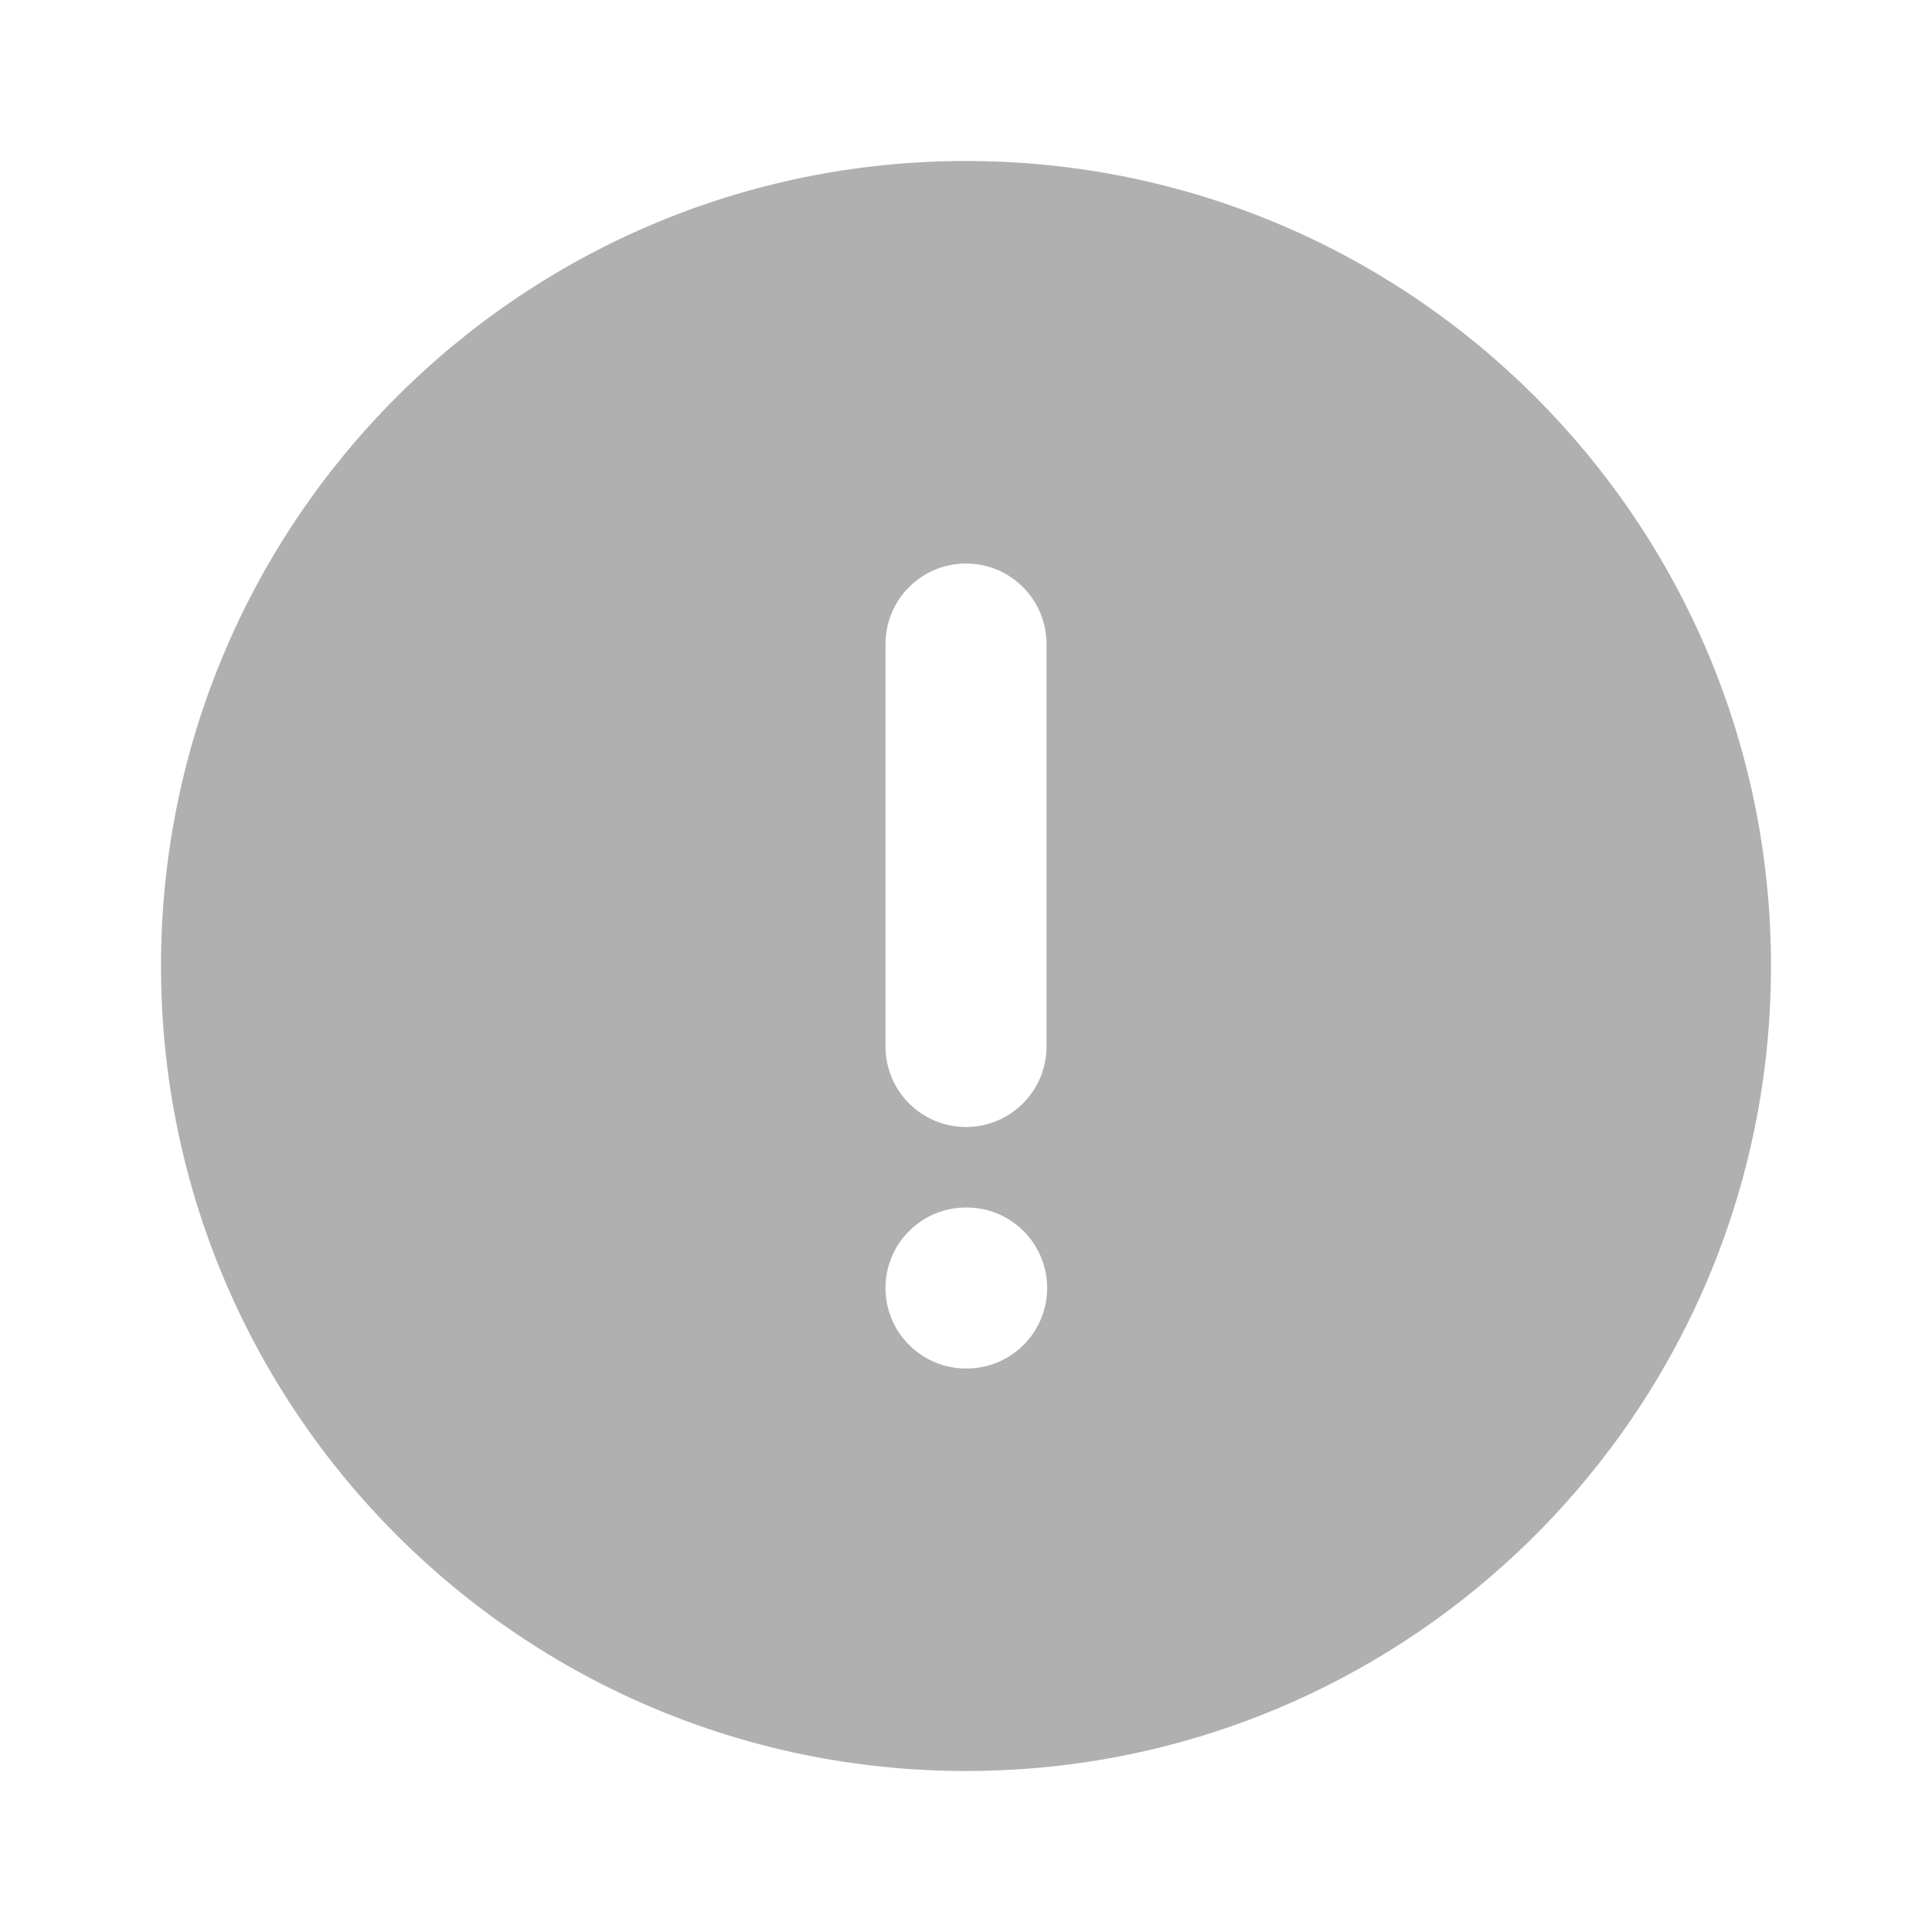
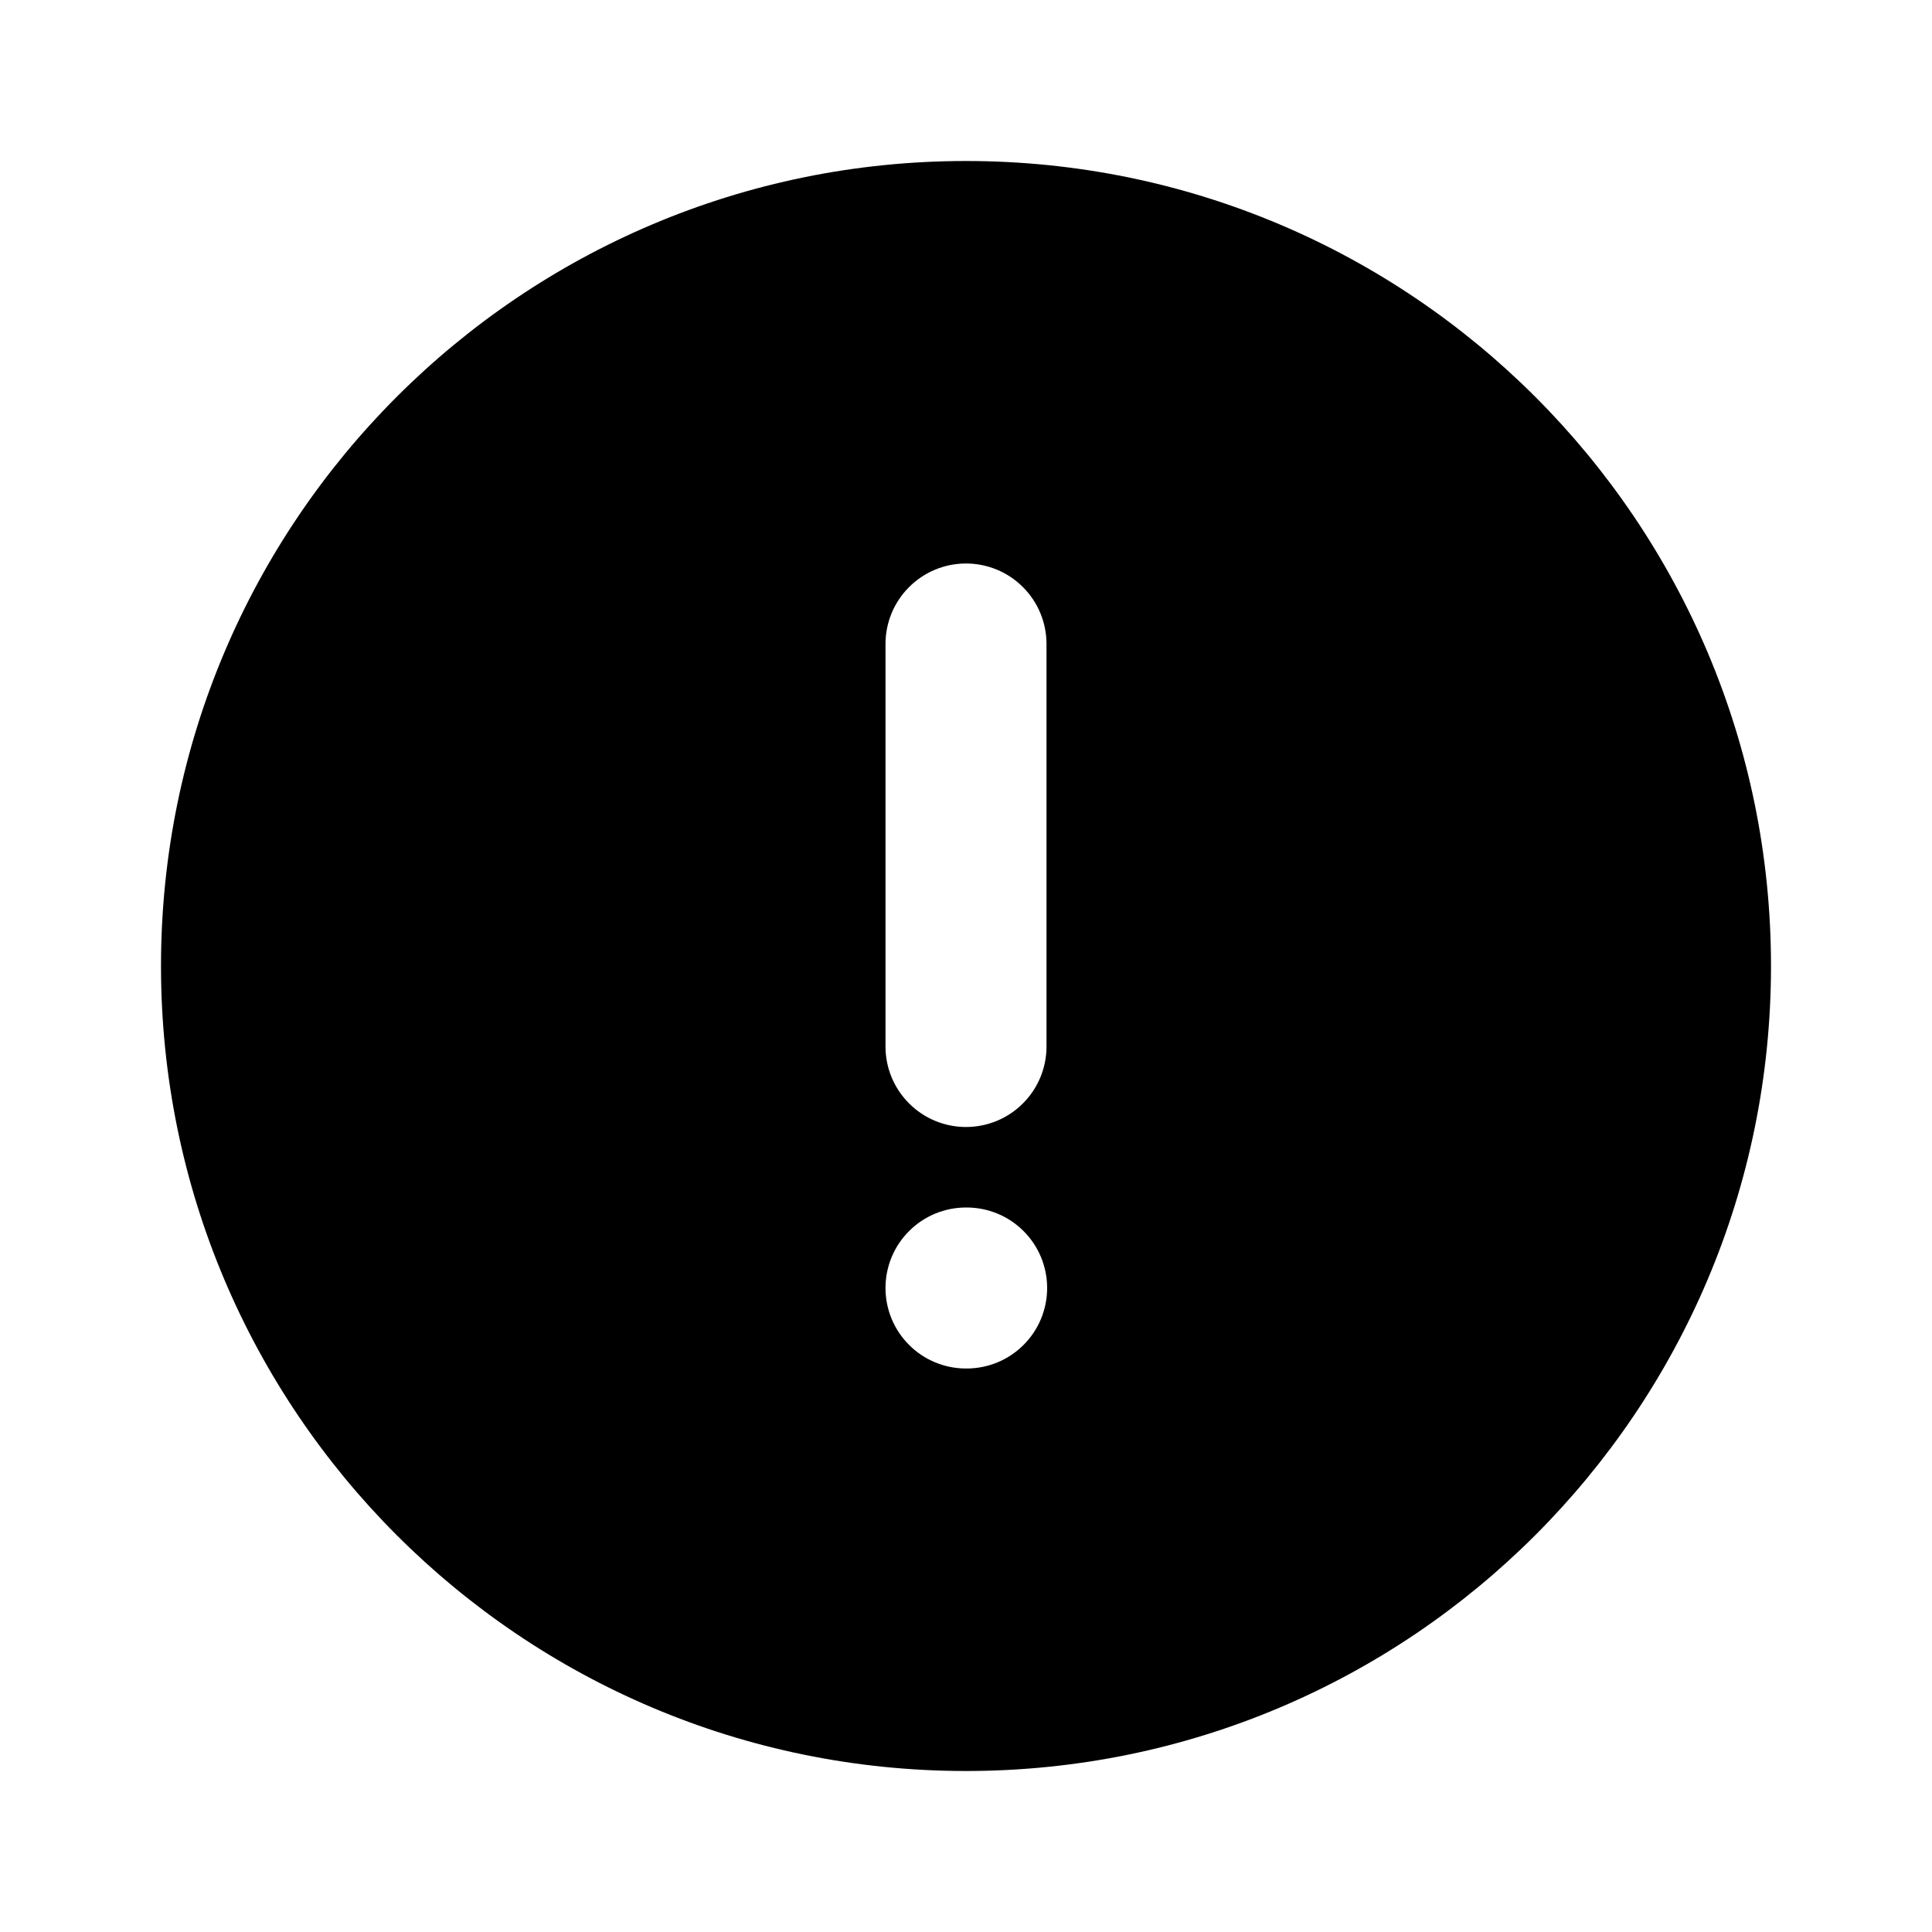
- <svg xmlns="http://www.w3.org/2000/svg" width="24" height="24" viewBox="0 0 24 24" fill="none">
-   <path fill-rule="evenodd" clip-rule="evenodd" d="M22 12C22 6.477 17.523 2 12 2C6.477 2 2 6.477 2 12C2 17.523 6.477 22 12 22C17.523 22 22 17.523 22 12ZM11 16C11 15.735 11.105 15.48 11.293 15.293C11.48 15.105 11.735 15 12 15H12.008C12.273 15 12.528 15.105 12.715 15.293C12.903 15.48 13.008 15.735 13.008 16C13.008 16.265 12.903 16.52 12.715 16.707C12.528 16.895 12.273 17 12.008 17H12C11.735 17 11.48 16.895 11.293 16.707C11.105 16.52 11 16.265 11 16ZM12 7C12.265 7 12.52 7.105 12.707 7.293C12.895 7.48 13 7.735 13 8V13C13 13.265 12.895 13.52 12.707 13.707C12.52 13.895 12.265 14 12 14C11.735 14 11.48 13.895 11.293 13.707C11.105 13.52 11 13.265 11 13V8C11 7.735 11.105 7.48 11.293 7.293C11.48 7.105 11.735 7 12 7Z" fill="#B0B0B0" />
+ <svg xmlns="http://www.w3.org/2000/svg" viewBox="0 0 24 24" fill="none">
+   <path fill-rule="evenodd" clip-rule="evenodd" d="M22 12C22 6.477 17.523 2 12 2C6.477 2 2 6.477 2 12C2 17.523 6.477 22 12 22C17.523 22 22 17.523 22 12ZM11 16C11 15.735 11.105 15.48 11.293 15.293C11.48 15.105 11.735 15 12 15H12.008C12.273 15 12.528 15.105 12.715 15.293C12.903 15.48 13.008 15.735 13.008 16C13.008 16.265 12.903 16.52 12.715 16.707C12.528 16.895 12.273 17 12.008 17H12C11.735 17 11.48 16.895 11.293 16.707C11.105 16.52 11 16.265 11 16ZM12 7C12.265 7 12.52 7.105 12.707 7.293C12.895 7.48 13 7.735 13 8V13C13 13.265 12.895 13.52 12.707 13.707C12.52 13.895 12.265 14 12 14C11.735 14 11.48 13.895 11.293 13.707C11.105 13.52 11 13.265 11 13V8C11 7.735 11.105 7.48 11.293 7.293C11.48 7.105 11.735 7 12 7Z" fill="currentColor" />
</svg>
